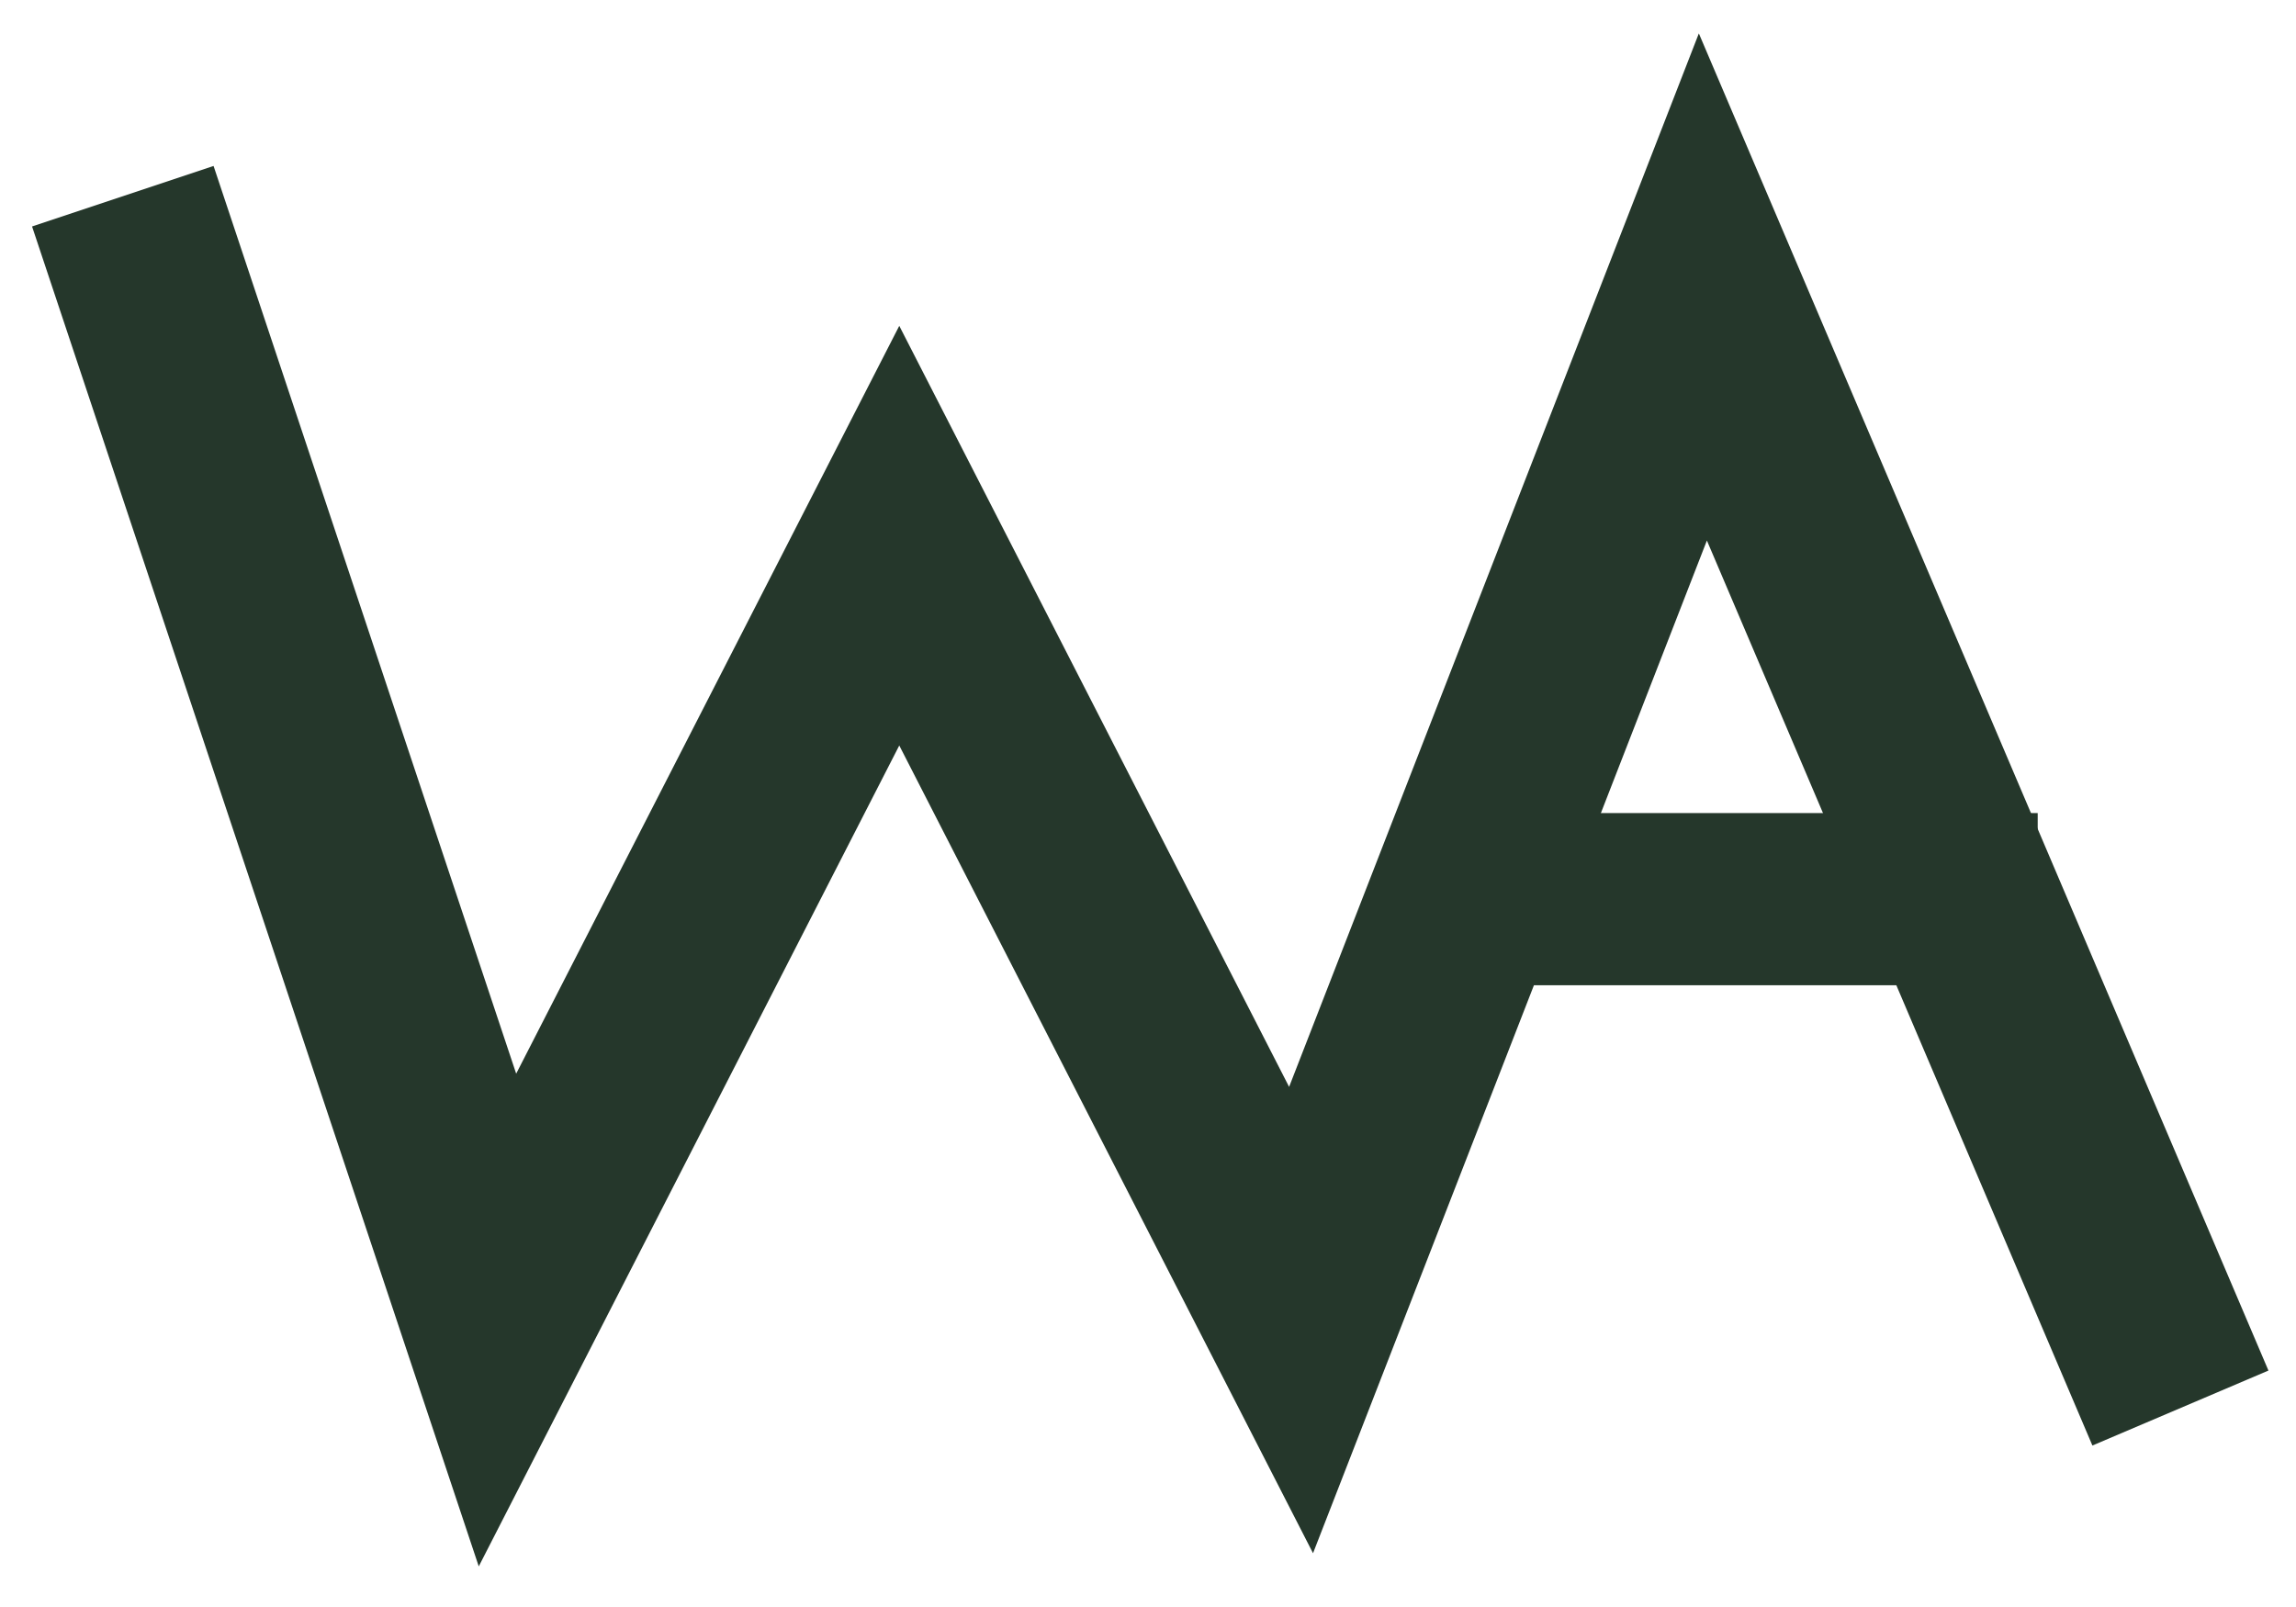
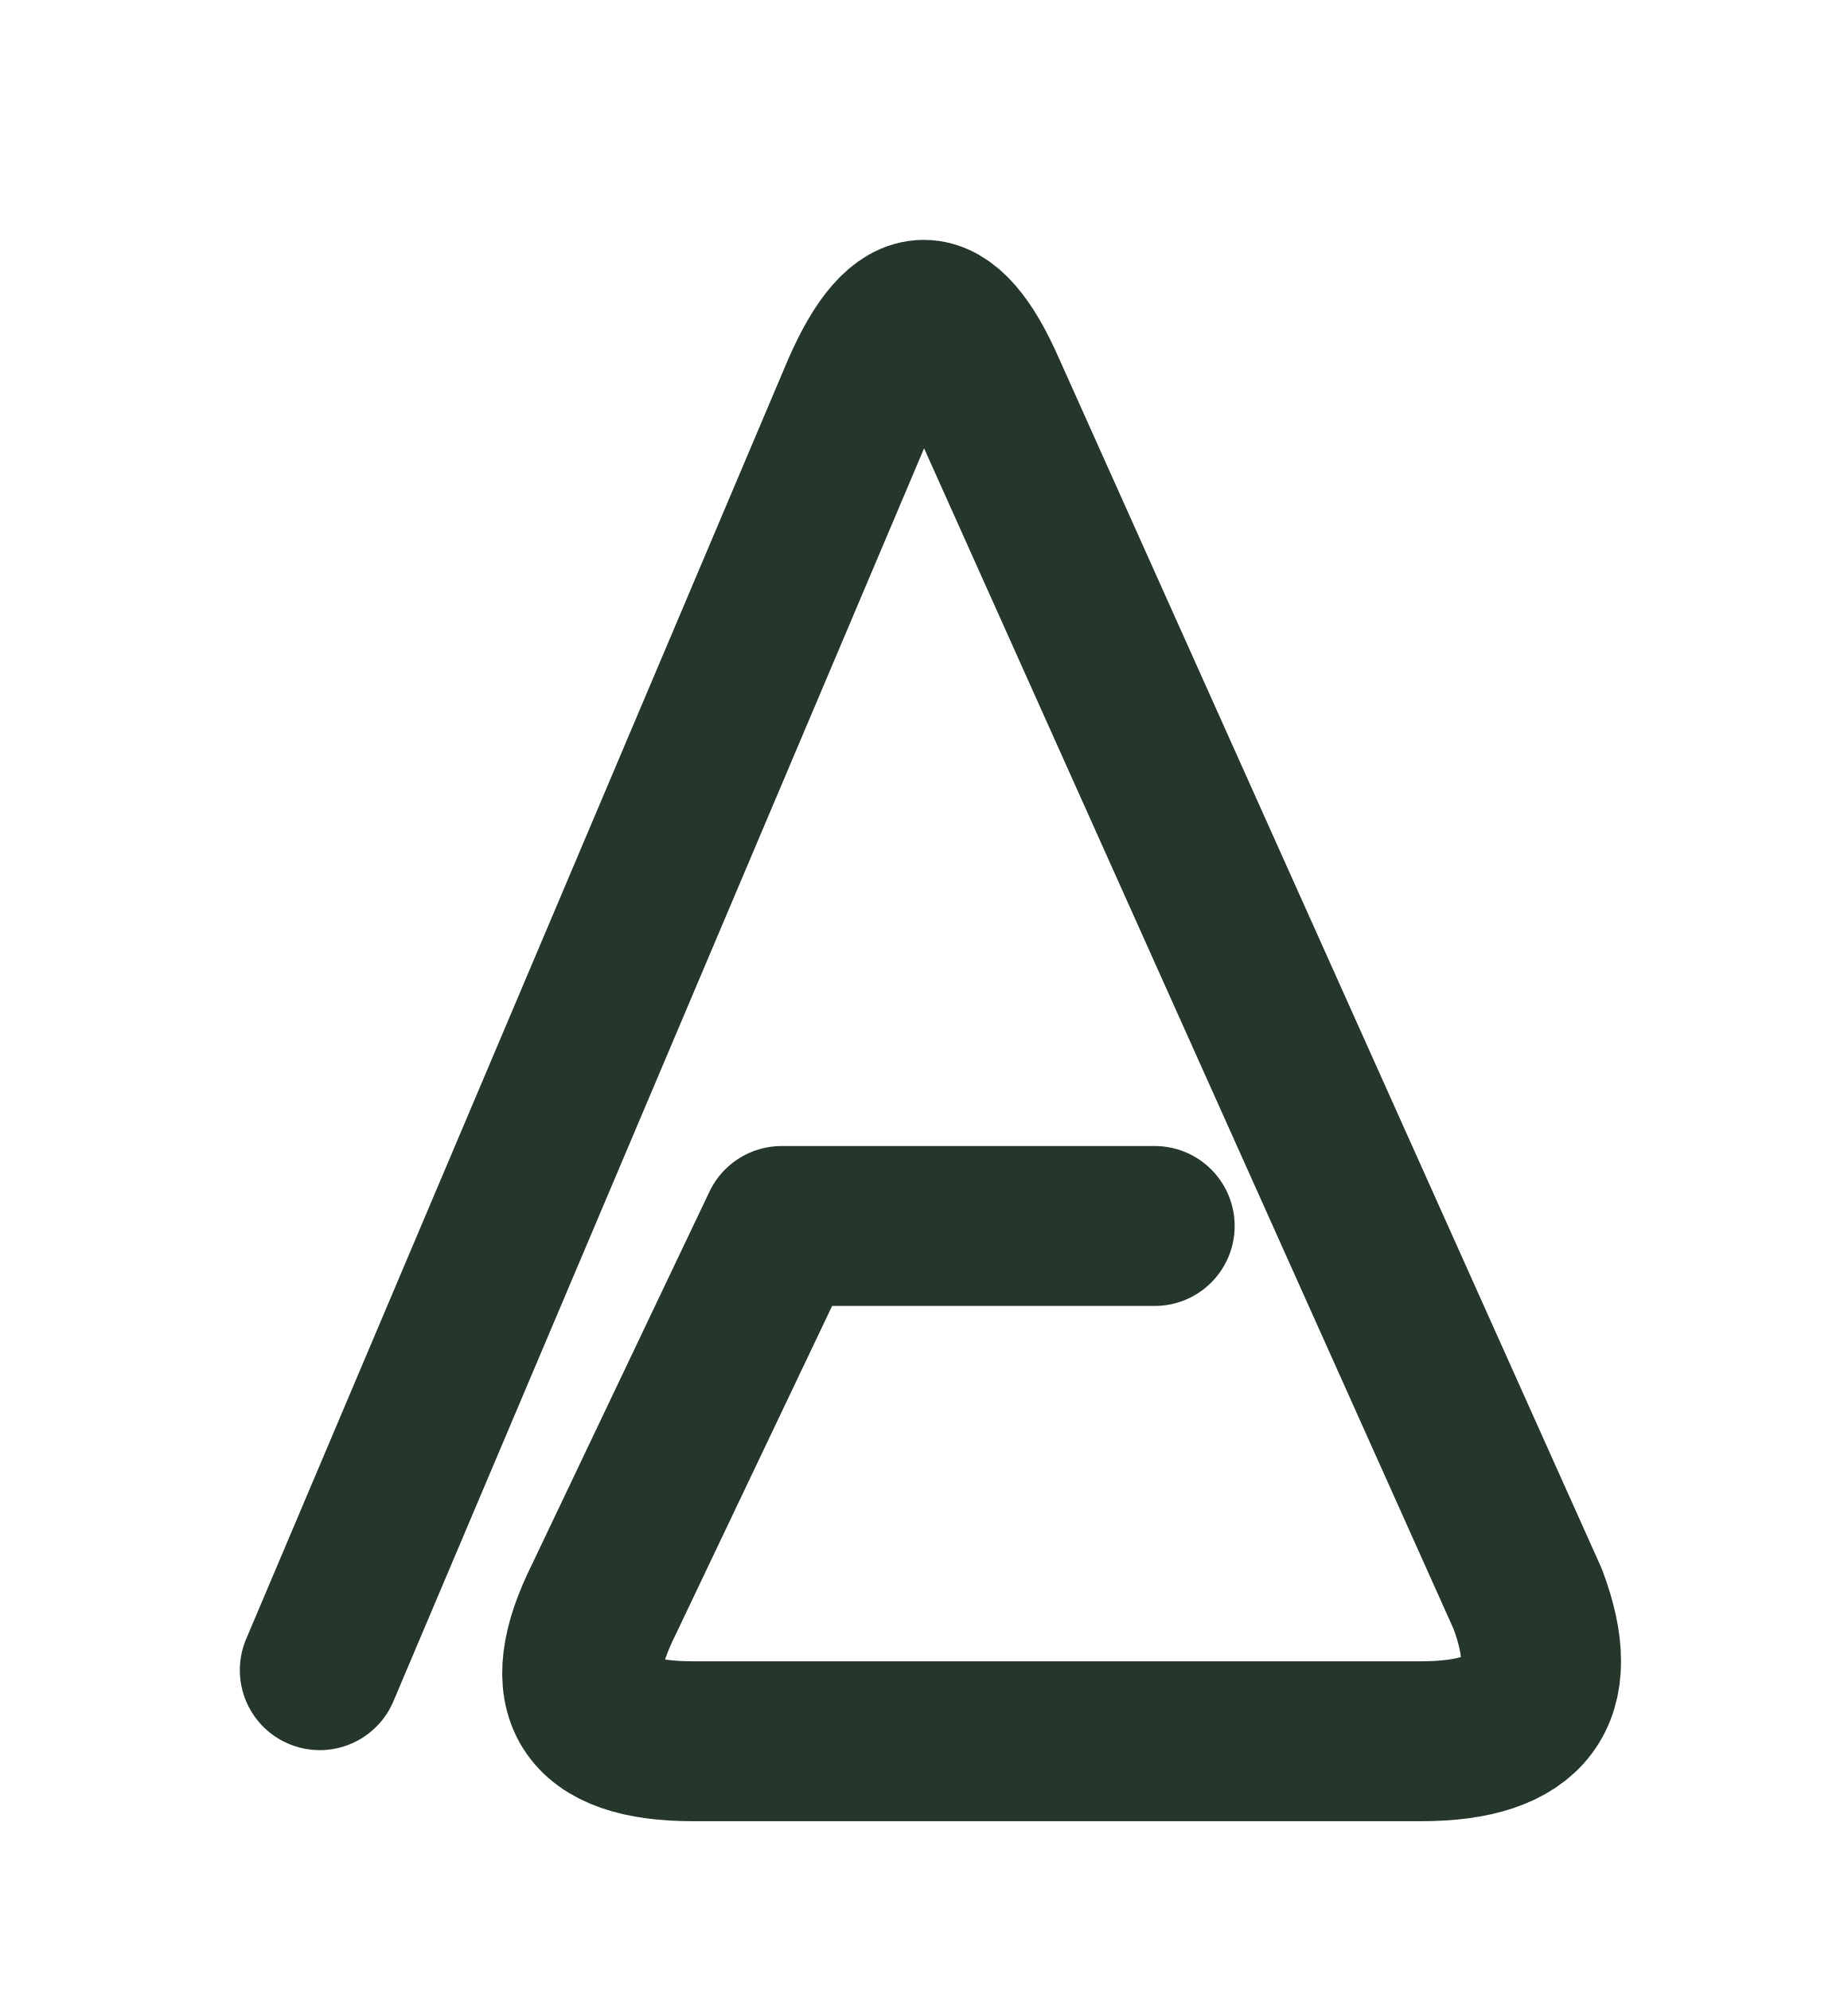
- <svg xmlns="http://www.w3.org/2000/svg" viewBox="6 10 120 84" fill="none" color="#25372b" role="img" aria-labelledby="title">
-   <path d="M14 25 32 79 53 38 74 79 95 25 118 79" stroke="currentColor" stroke-width="10" stroke-linejoin="miter" stroke-linecap="square" fill="none" />
-   <path d="M84 57H108" stroke="currentColor" stroke-width="9" stroke-linecap="square" fill="none" />
+ <svg xmlns="http://www.w3.org/2000/svg" viewBox="0 0 104 112" fill="none" color="#25372b" role="img" aria-labelledby="title">
+   <path d="M18 94 48.5 22Q52 14 55.5 22L86 90Q89 98 80 98H39Q30 98 34 90L44 69H65" fill="none" stroke="currentColor" stroke-width="9" stroke-linecap="round" stroke-linejoin="round" />
</svg>
